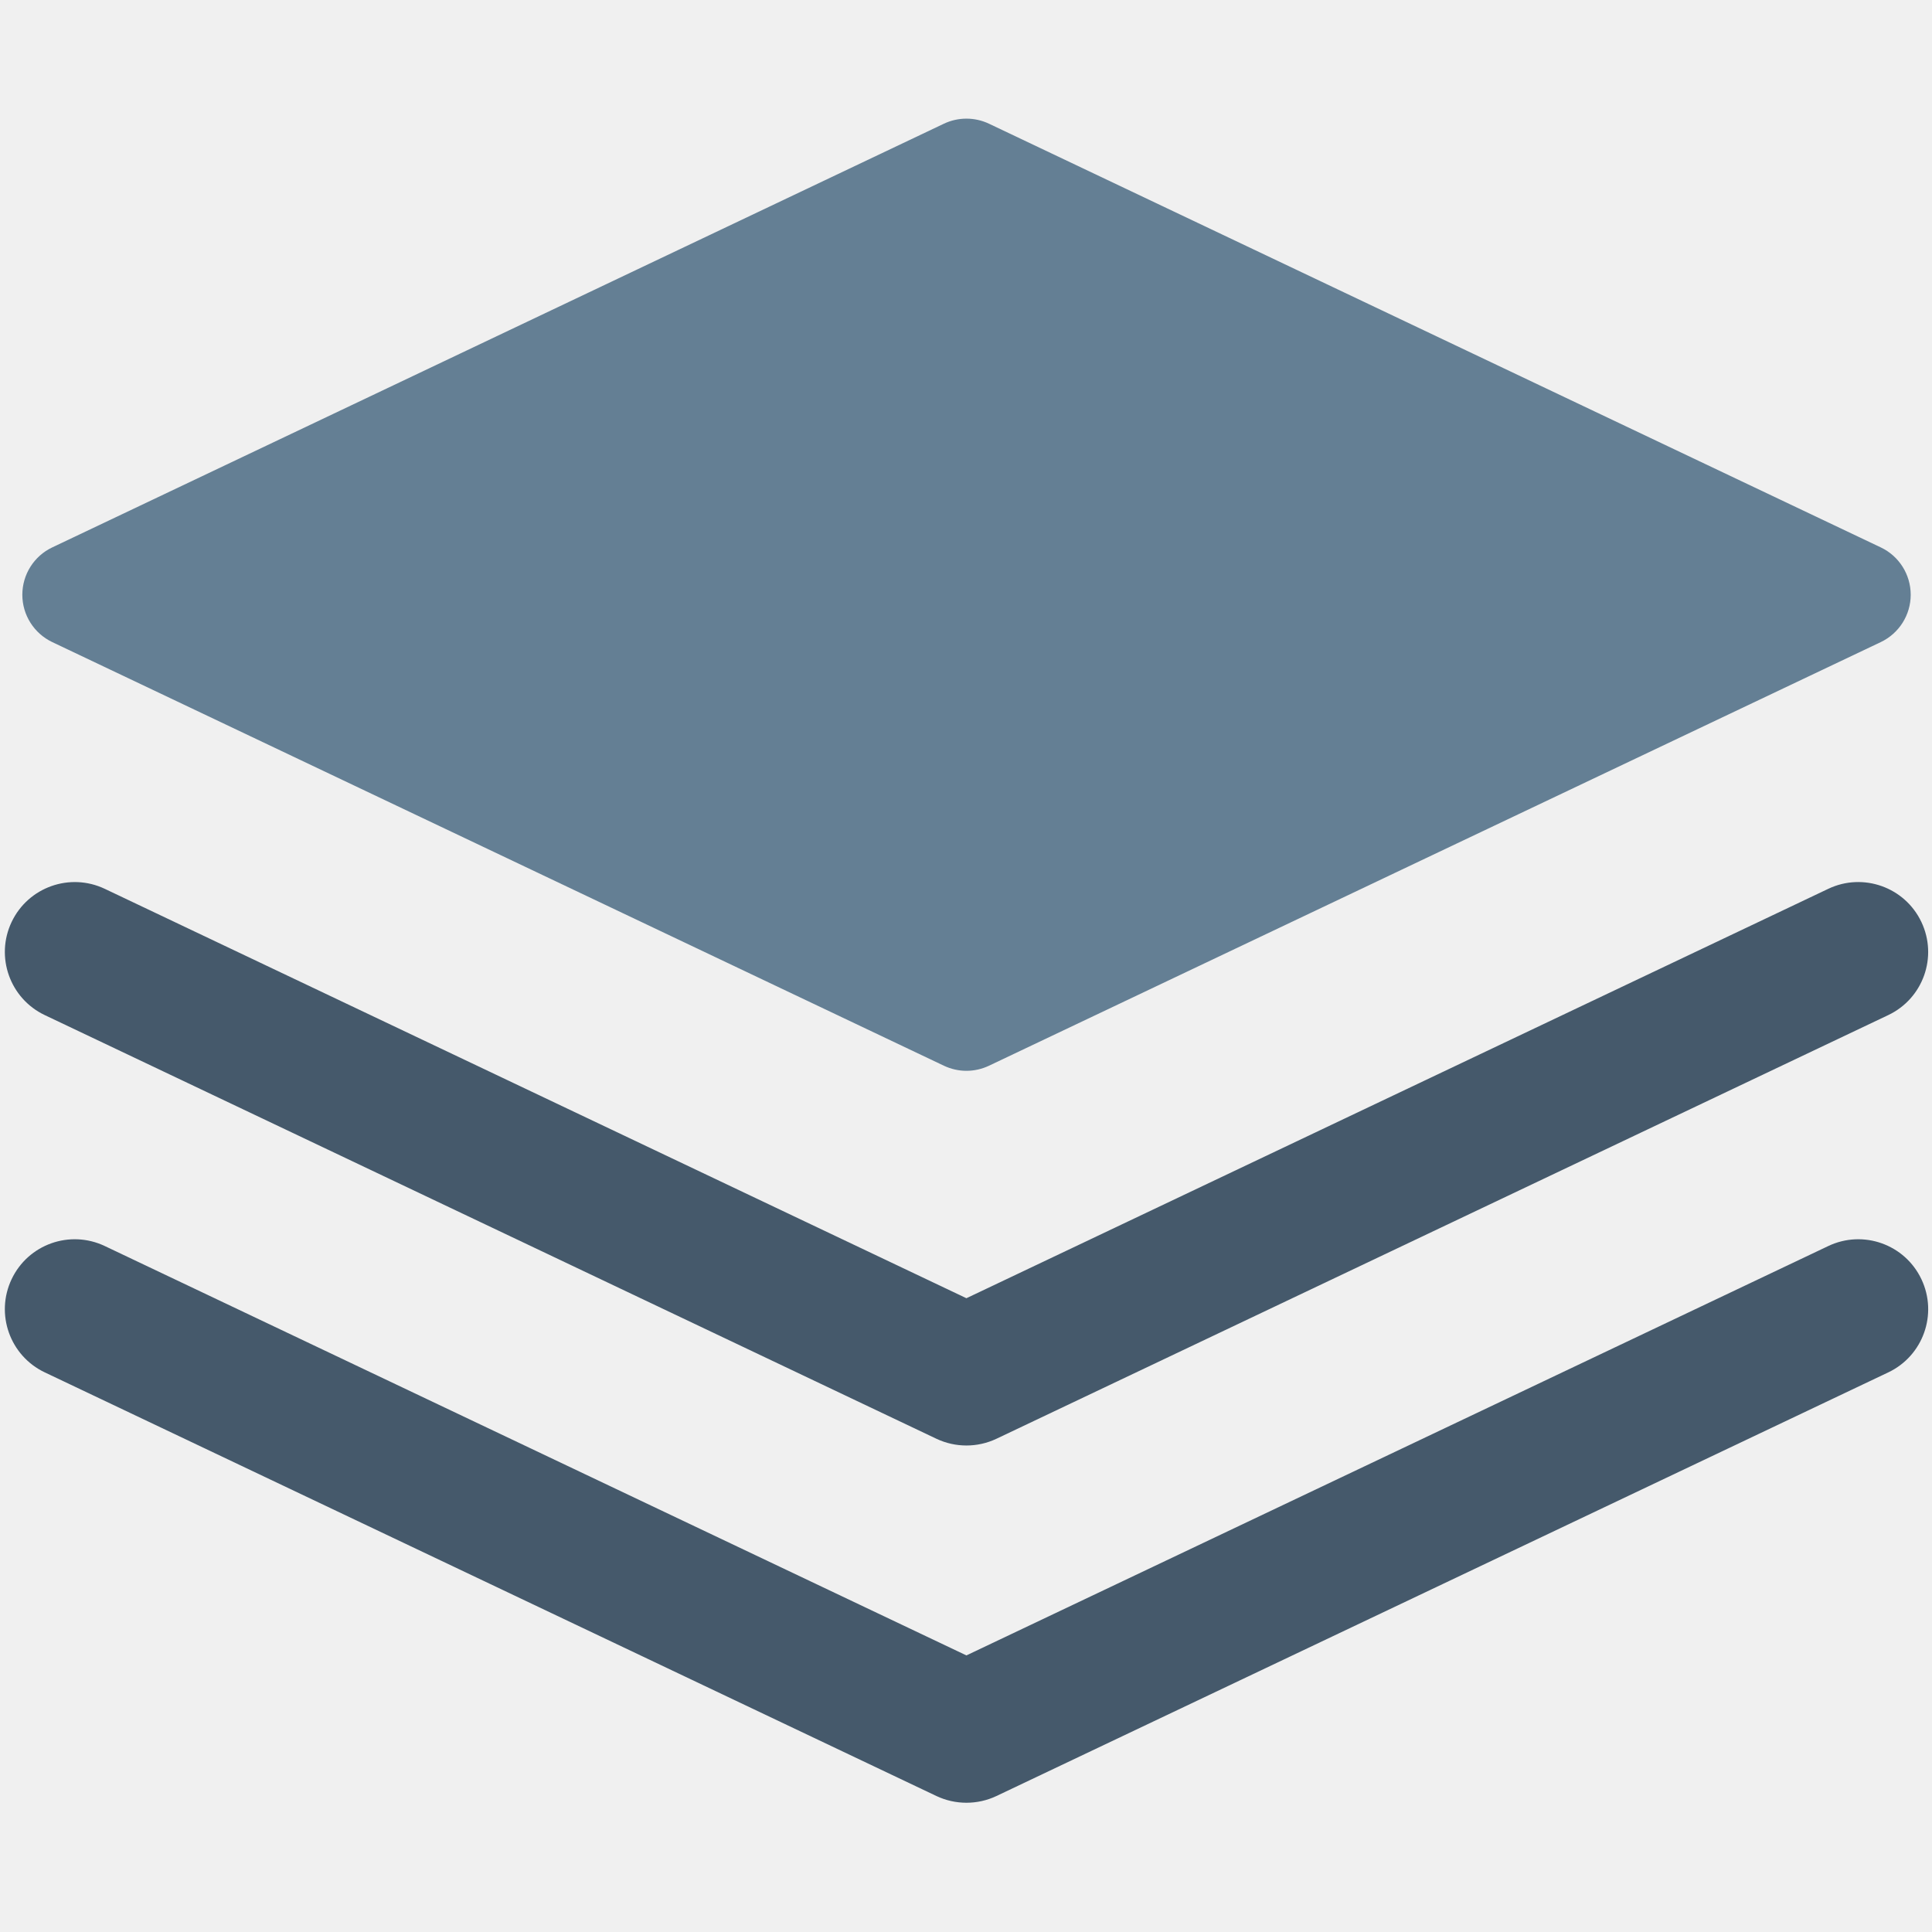
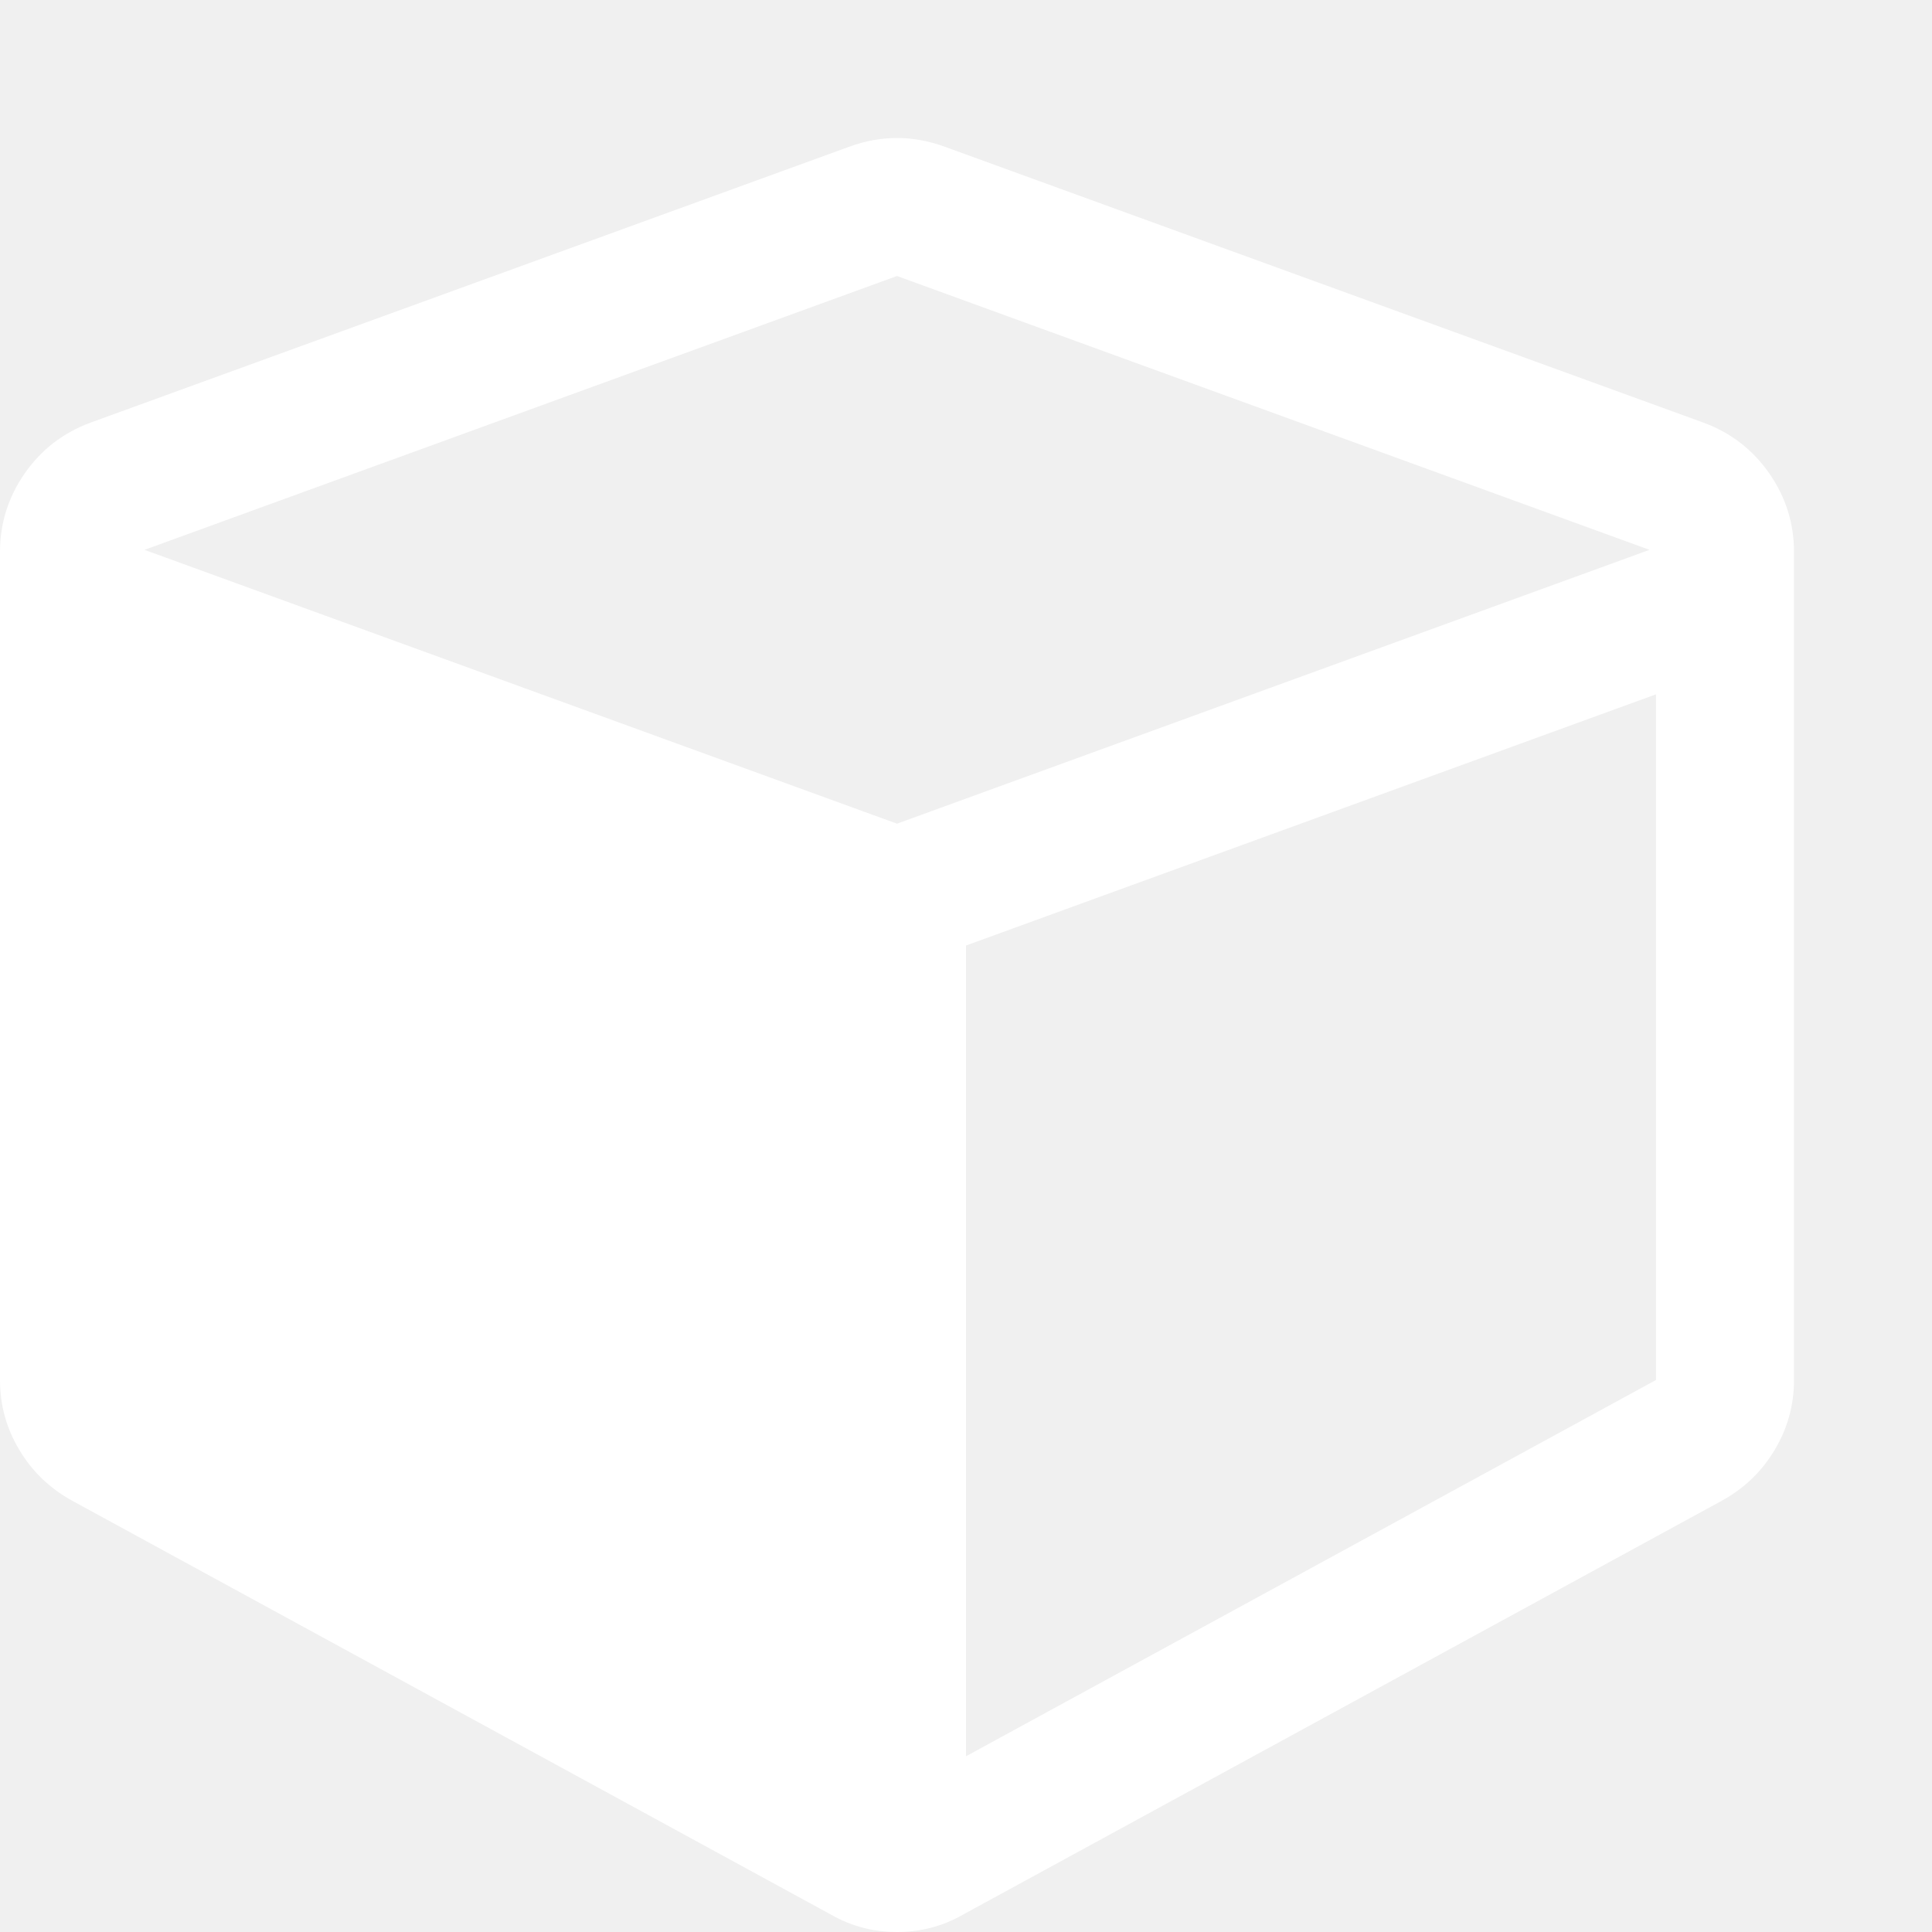
- <svg xmlns="http://www.w3.org/2000/svg" enable-background="new 0 0 91 91" height="91px" id="Layer_1" version="1.1" viewBox="0 0 91 91" width="91px" xml:space="preserve">
-   <g>
-     <g>
-       <path d="M88.587,25.783L46.581,5.826c-0.672-0.317-1.45-0.317-2.12,0L2.462,25.783    c-0.861,0.408-1.41,1.277-1.41,2.232c0,0.951,0.549,1.819,1.41,2.229l41.999,19.954c0.335,0.158,0.697,0.239,1.059,0.239    c0.363,0,0.726-0.081,1.061-0.239l42.006-19.954c0.861-0.41,1.41-1.278,1.41-2.229C89.997,27.06,89.448,26.191,88.587,25.783z" fill="#647F94" />
-       <path d="M45.521,68.085c-0.483,0-0.965-0.105-1.414-0.317L2.109,47.813c-1.643-0.781-2.341-2.744-1.562-4.386    c0.78-1.642,2.742-2.341,4.388-1.562l40.584,19.283l40.595-19.283c1.639-0.78,3.606-0.083,4.386,1.562    c0.78,1.643,0.083,3.605-1.562,4.386L46.934,67.768C46.487,67.979,46.004,68.085,45.521,68.085z" fill="#45596B" />
-       <path d="M45.521,84.912c-0.483,0-0.965-0.105-1.414-0.317L2.109,64.641c-1.643-0.78-2.341-2.746-1.562-4.389    c0.78-1.645,2.742-2.342,4.388-1.562l40.584,19.282L86.115,58.69c1.642-0.78,3.606-0.083,4.386,1.562    c0.78,1.643,0.083,3.608-1.56,4.389L46.934,84.595C46.487,84.807,46.004,84.912,45.521,84.912z" fill="#45596B" />
-     </g>
-   </g>
+ <svg xmlns="http://www.w3.org/2000/svg" height="1792" viewBox="0 0 1792 1792" width="1792">
+   <path fill="white" d="M896 1629l640-349v-636l-640 233v752zm-64-865l698-254-698-254-698 254zm832-252v768q0 35-18 65t-49 47l-704 384q-28 16-61 16t-61-16l-704-384q-31-17-49-47t-18-65v-768q0-40 23-73t61-47l704-256q22-8 44-8t44 8l704 256q38 14 61 47t23 73z" />
</svg>
